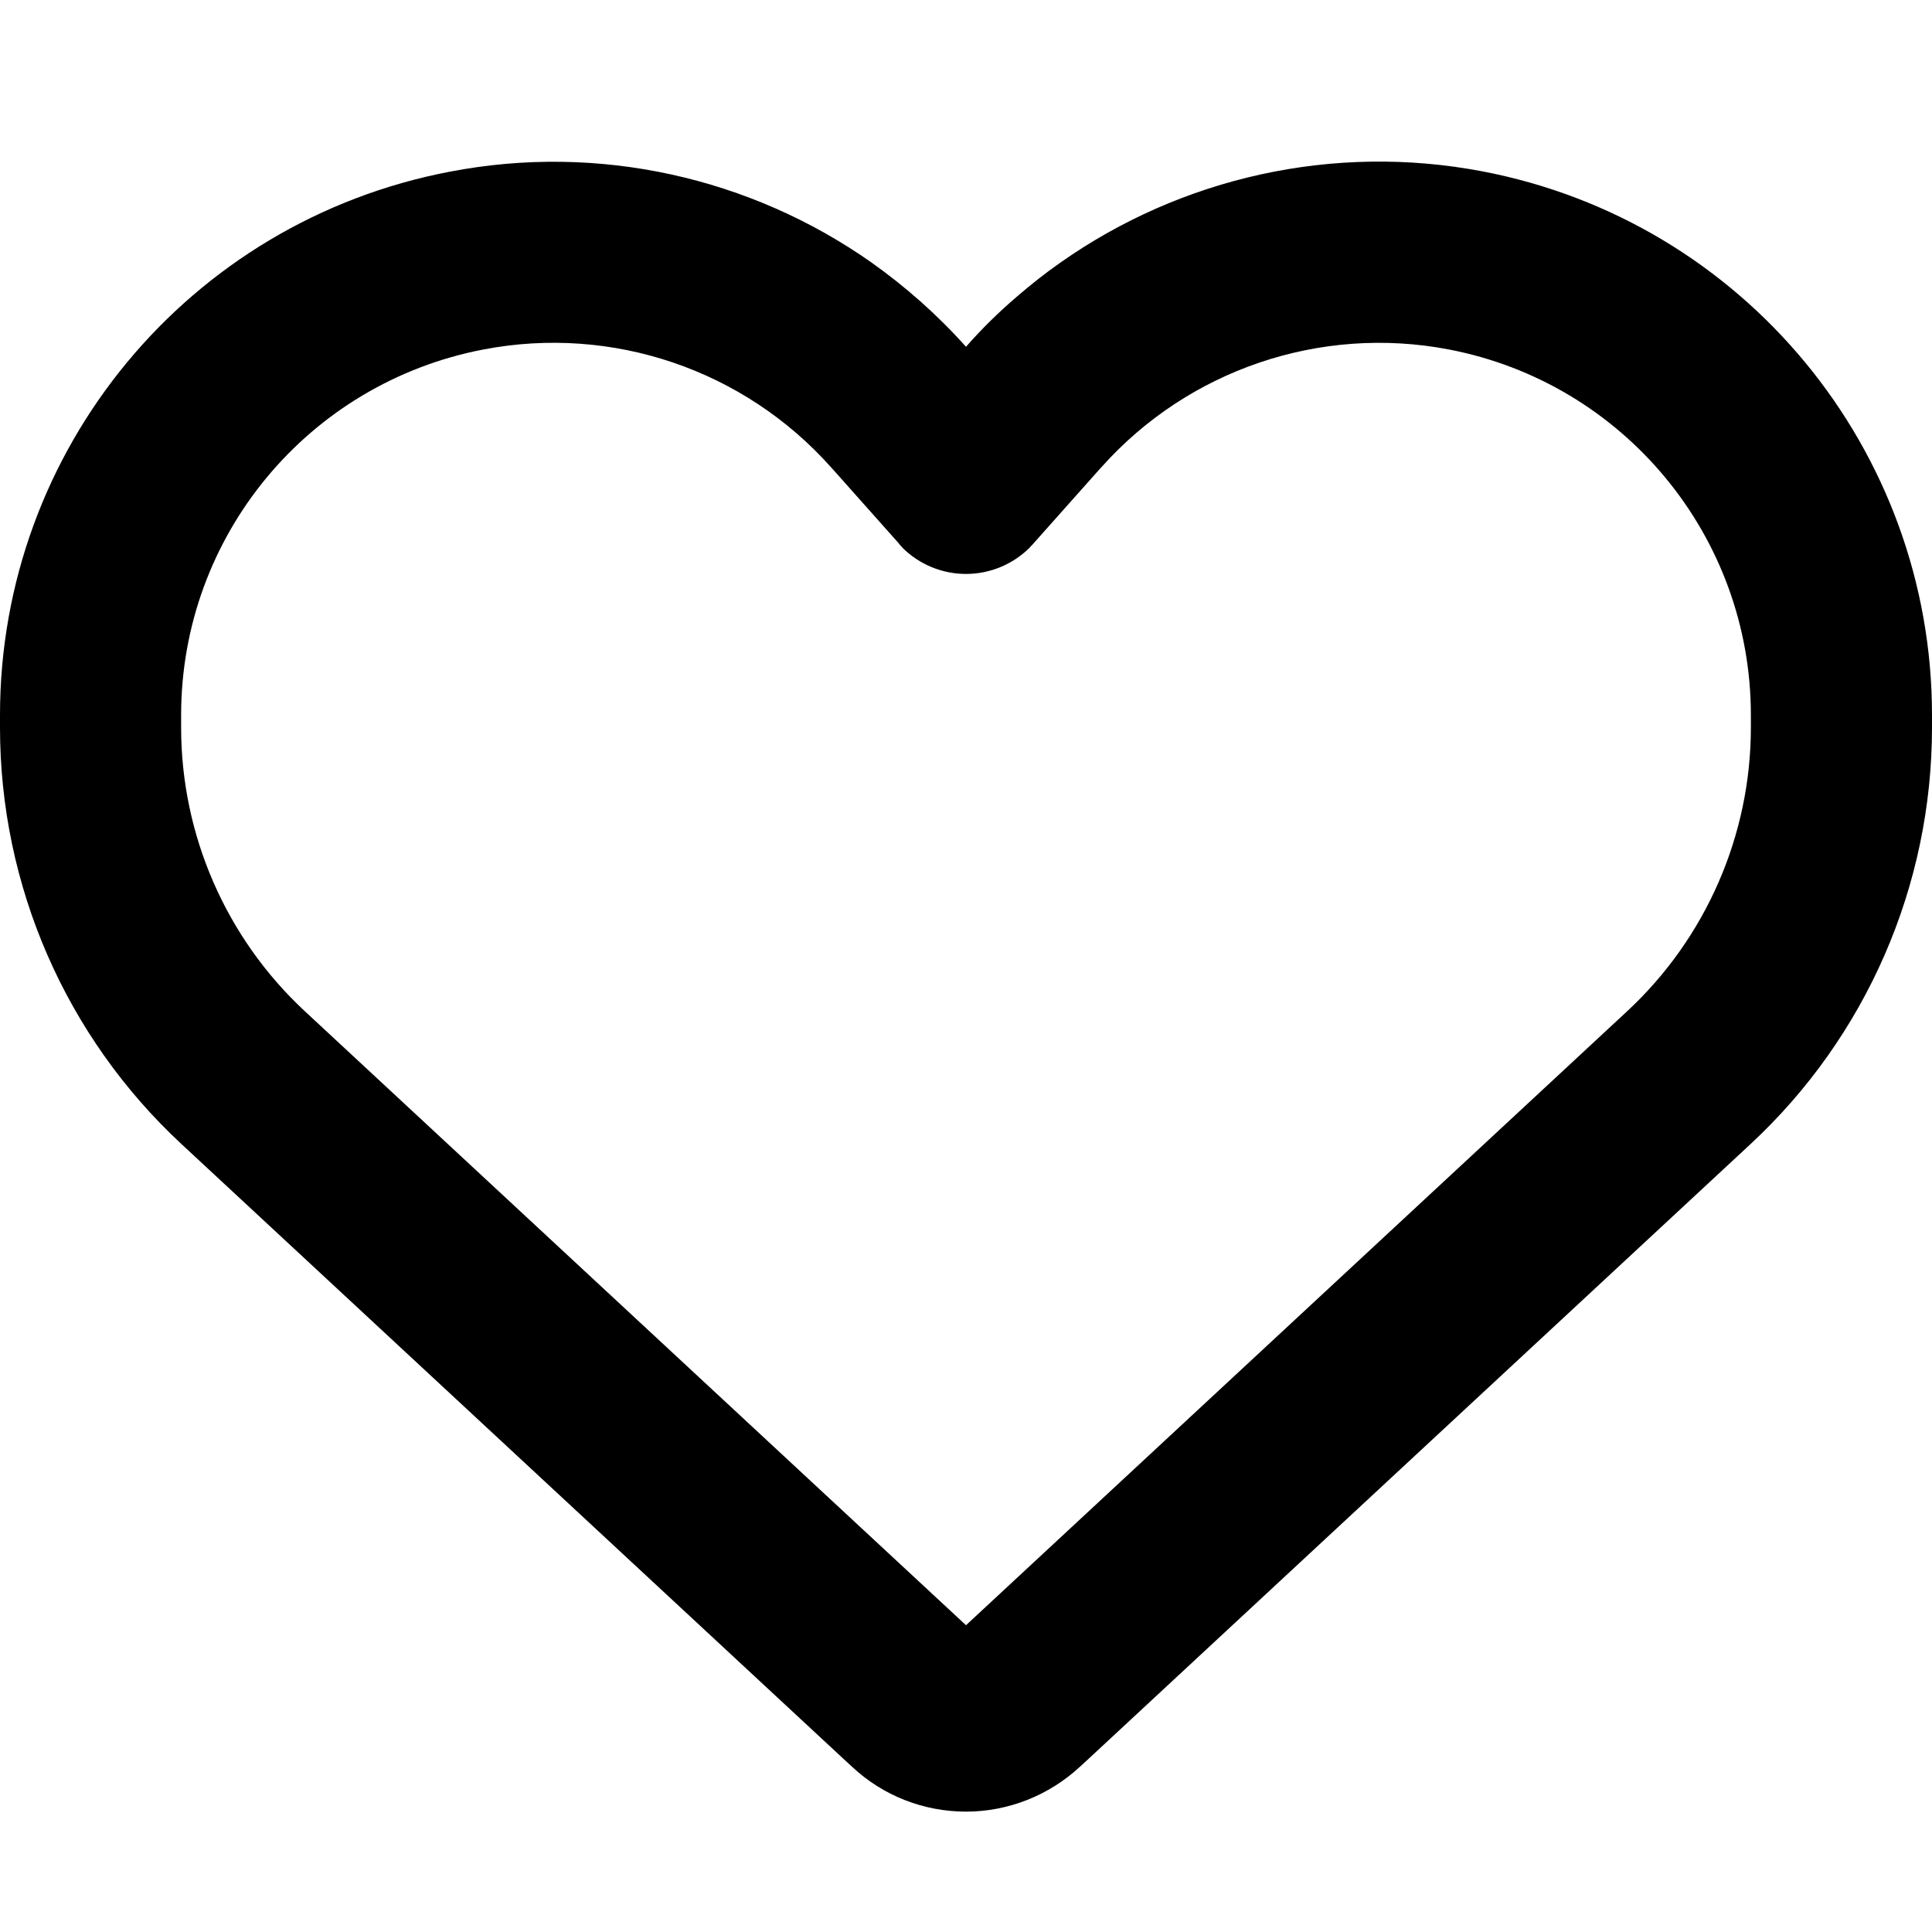
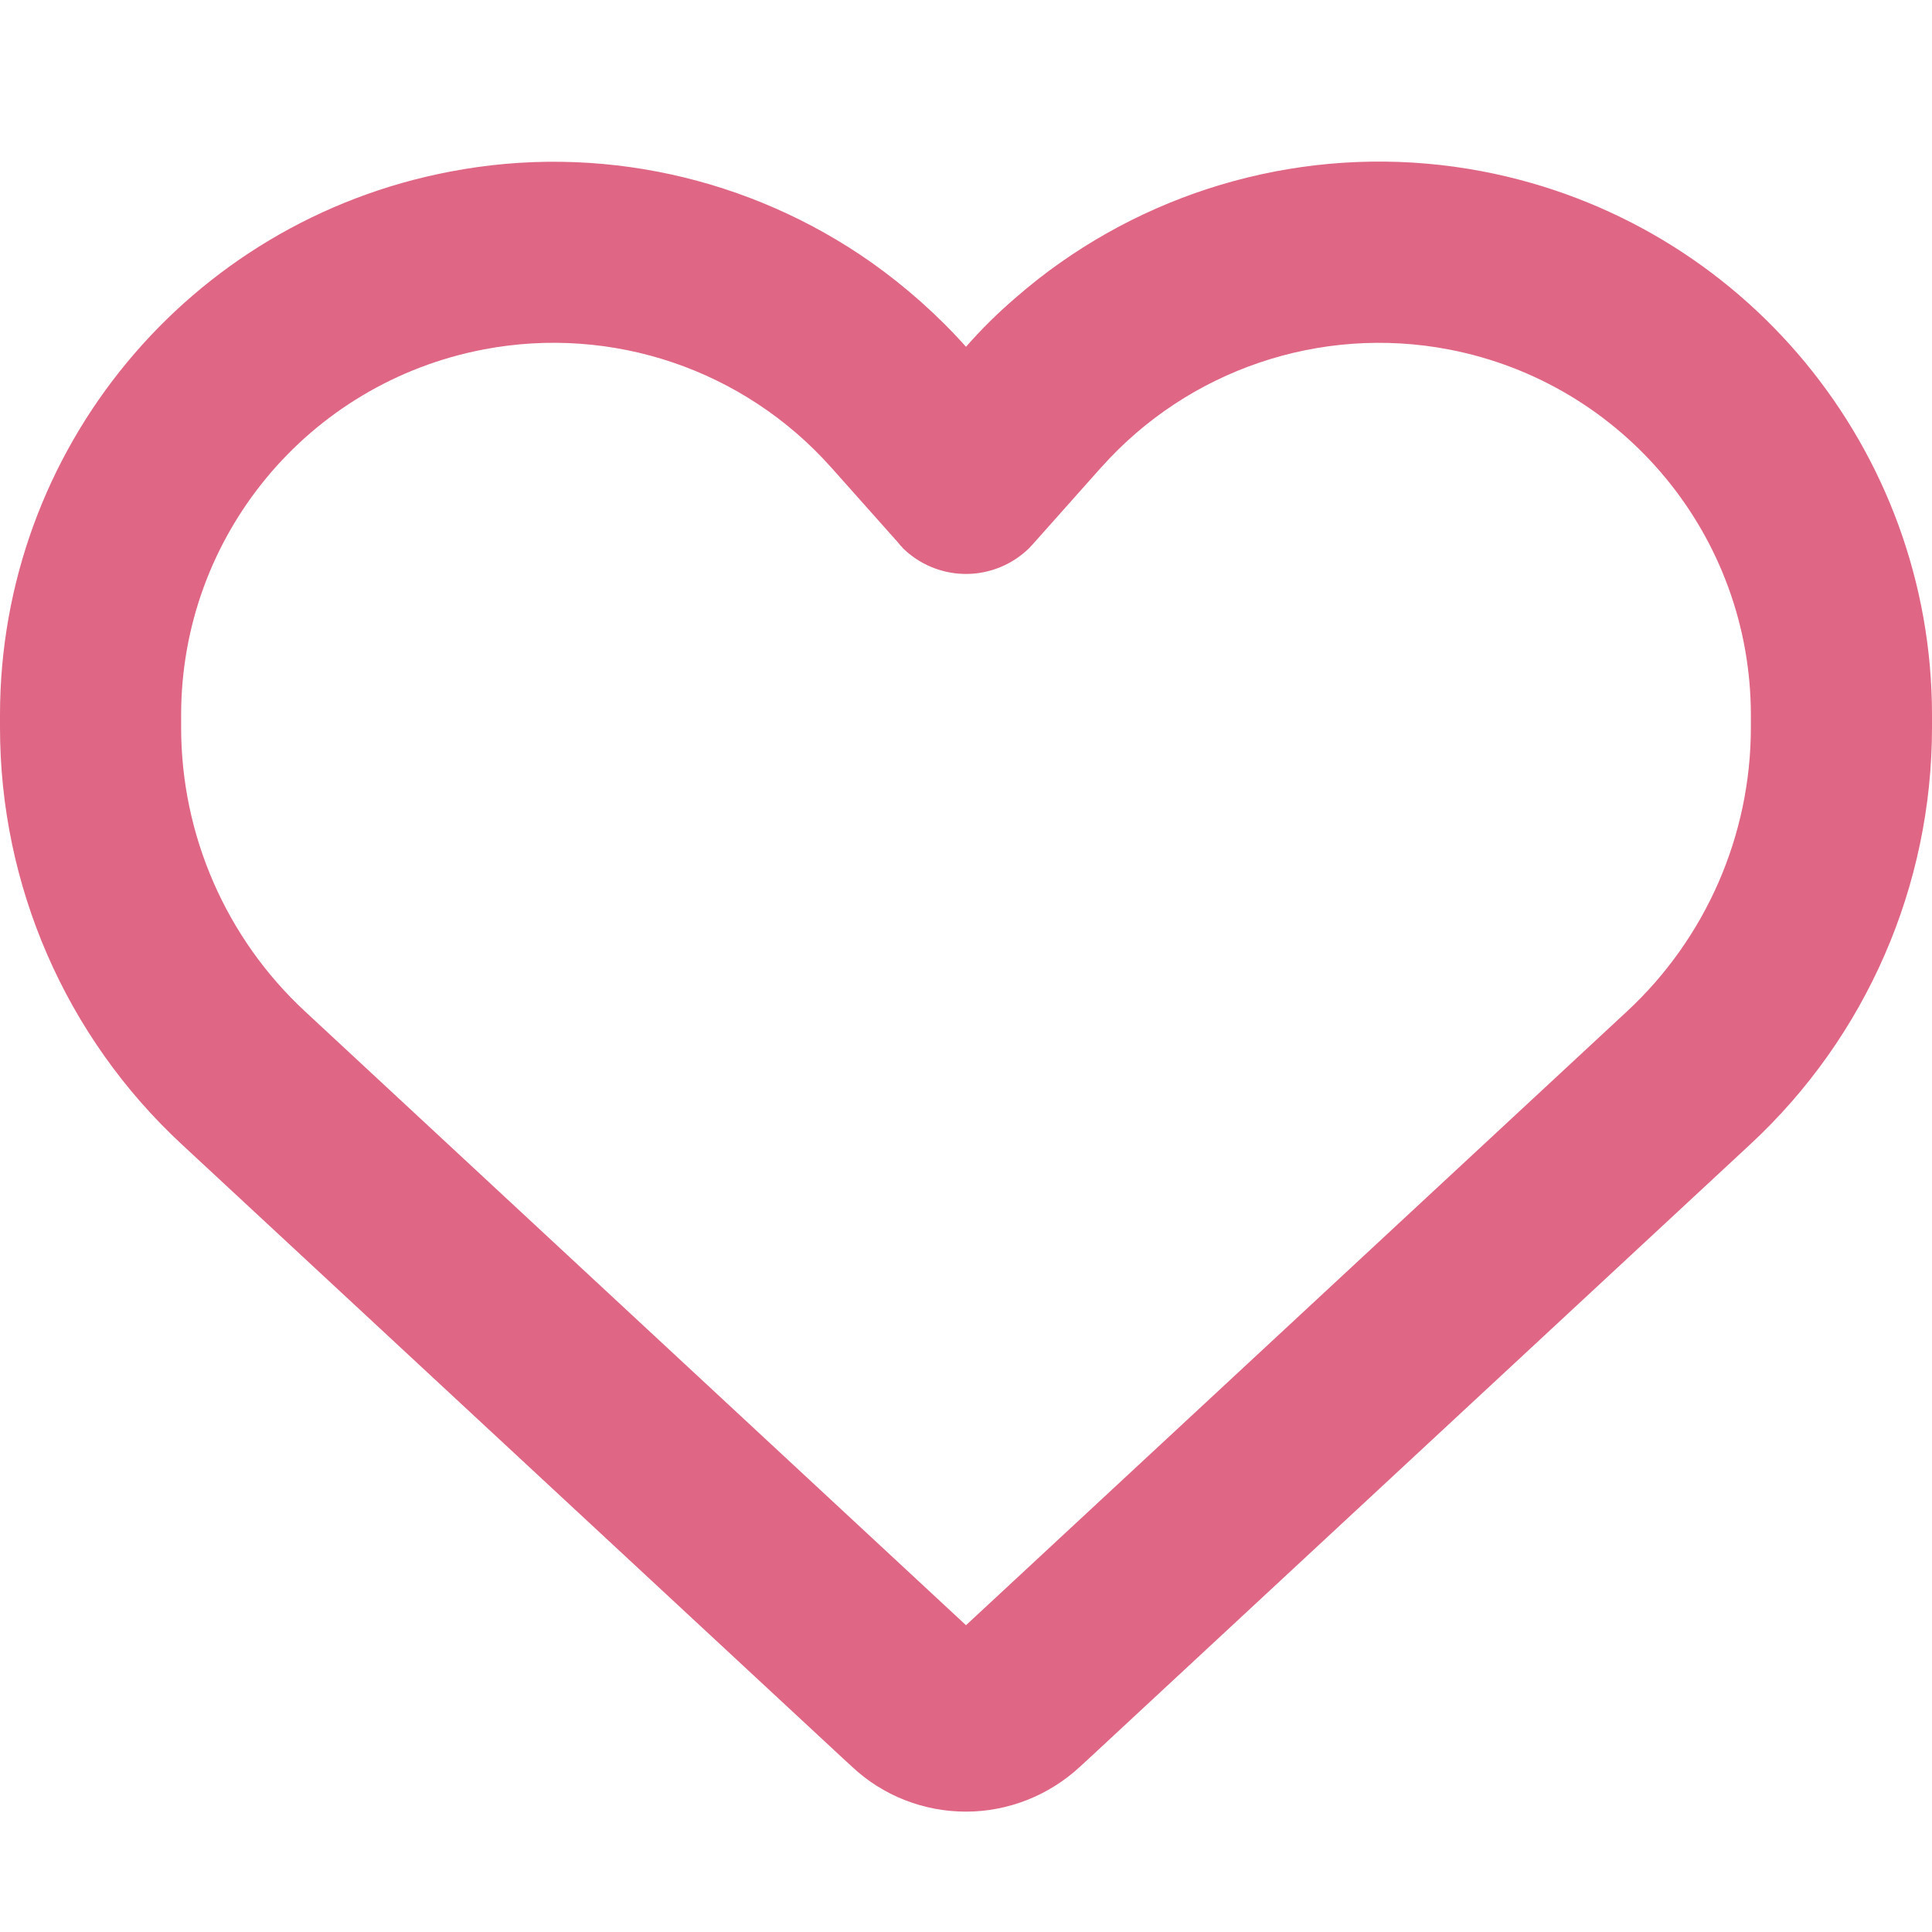
- <svg xmlns="http://www.w3.org/2000/svg" viewBox="0 0 512 512">
+ <svg xmlns="http://www.w3.org/2000/svg" fill="#DF6684" viewBox="0 0 512 512">
  <path d="M225.8 468.2l-2.5-2.3L48.1 303.2C17.4 274.7 0 234.7 0 192.8v-3.3c0-70.4 50-130.8 119.2-144C158.6 37.9 198.9 47 231 69.6c9 6.4 17.4 13.8 25 22.3c4.2-4.8 8.7-9.2 13.5-13.3c3.7-3.2 7.5-6.2 11.5-9c0 0 0 0 0 0C313.1 47 353.4 37.9 392.8 45.4C462 58.6 512 119.1 512 189.5v3.3c0 41.9-17.4 81.9-48.1 110.4L288.7 465.9l-2.5 2.3c-8.2 7.6-19 11.9-30.2 11.9s-22-4.2-30.2-11.9zM239.1 145c-.4-.3-.7-.7-1-1.1l-17.8-20c0 0-.1-.1-.1-.1c0 0 0 0 0 0c-23.1-25.9-58-37.7-92-31.2C81.6 101.5 48 142.1 48 189.5v3.3c0 28.5 11.9 55.8 32.8 75.2L256 430.7 431.2 268c20.9-19.4 32.8-46.7 32.8-75.2v-3.3c0-47.3-33.6-88-80.1-96.9c-34-6.5-69 5.4-92 31.2c0 0 0 0-.1 .1s0 0-.1 .1l-17.8 20c-.3 .4-.7 .7-1 1.1c-4.5 4.5-10.6 7-16.9 7s-12.4-2.5-16.9-7z" />
</svg>
